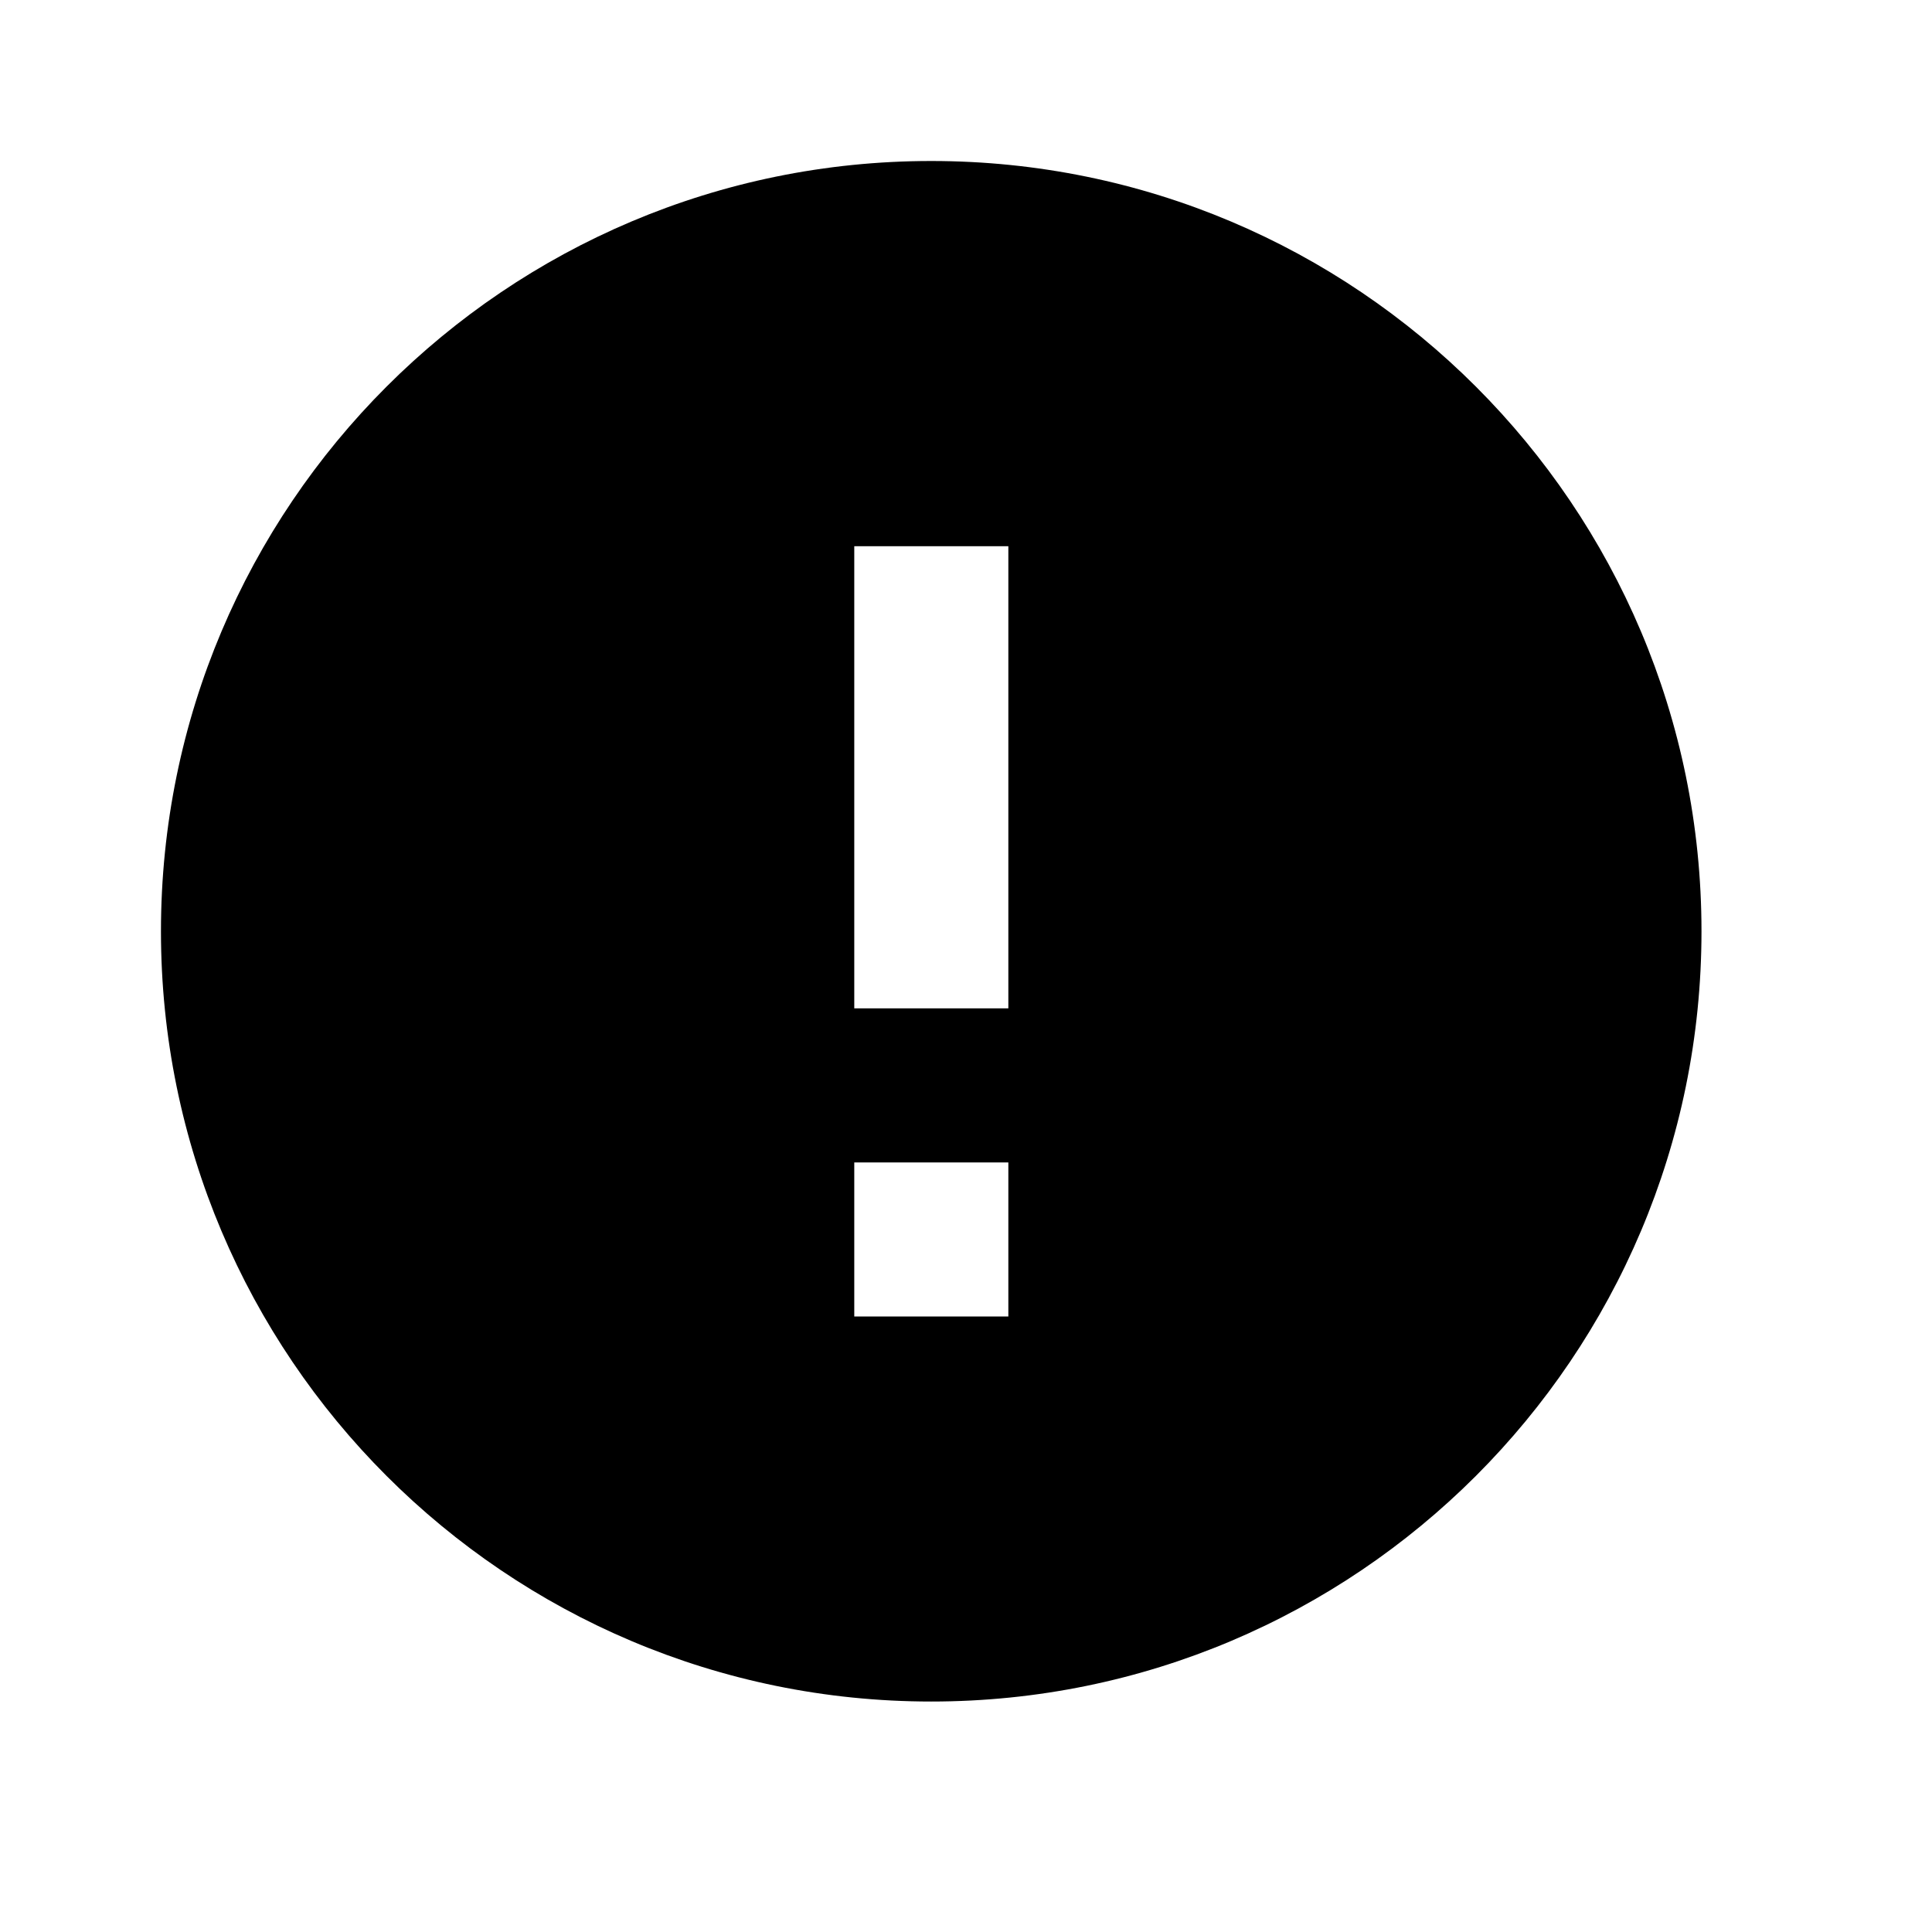
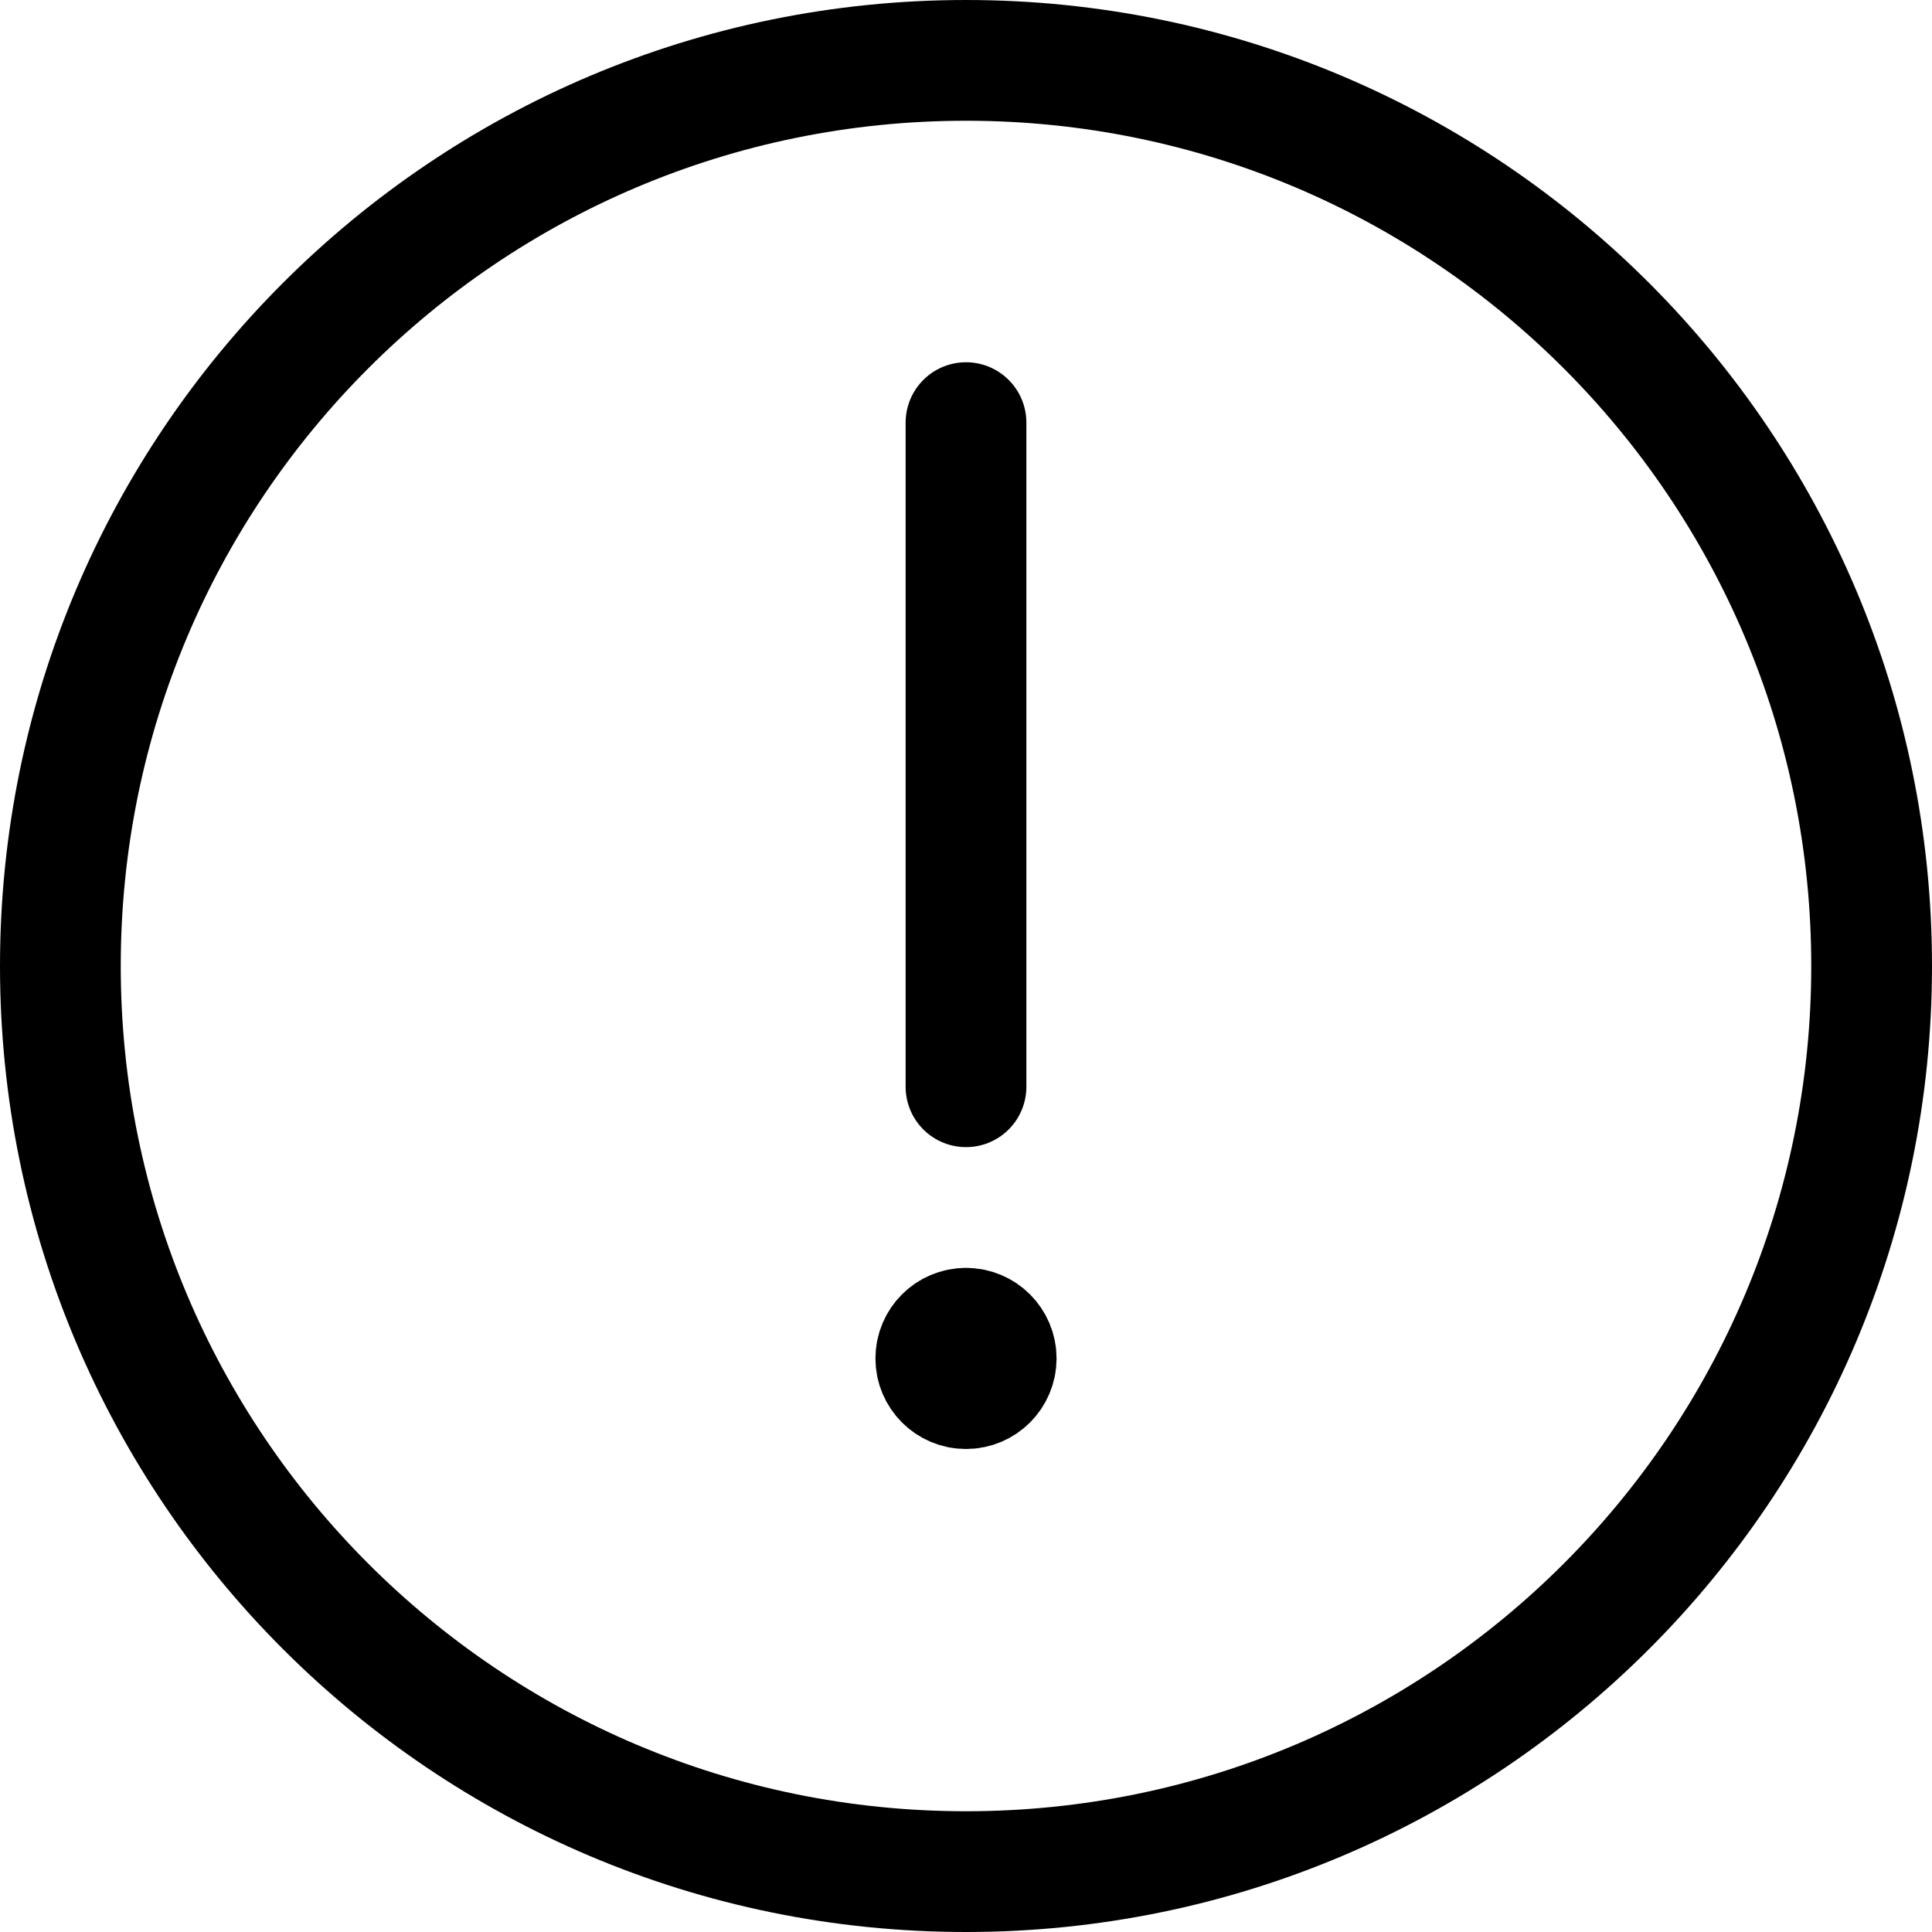
- <svg xmlns="http://www.w3.org/2000/svg" fill="currentColor" viewBox="0 0 24 24">
-   <path d="M12.526 12.526h-1.914V6.785h1.914v5.741zm0 3.828h-1.914V14.44h1.914v1.914zM11.568 2a9.568 9.568 0 100 19.137 9.568 9.568 0 000-19.137z" />
+ <svg xmlns="http://www.w3.org/2000/svg" viewBox="0 0 24 24">
+   <defs>
+     <style>.a,.b,.c{fill:none;stroke:currentColor;stroke-width:1.5px;}.a,.b{stroke-linecap:round;}.a{stroke-linejoin:round;}.b,.c{stroke-miterlimit:10;}</style>
+   </defs>
+   <path class="a" d="M12,16.5a.375.375,0,1,0,.375.375A.375.375,0,0,0,12,16.5h0" />
+   <line class="b" x1="12" y1="13.5" x2="12" y2="5.25" />
+   <circle class="c" cx="12" cy="12" r="11.25" />
</svg>
